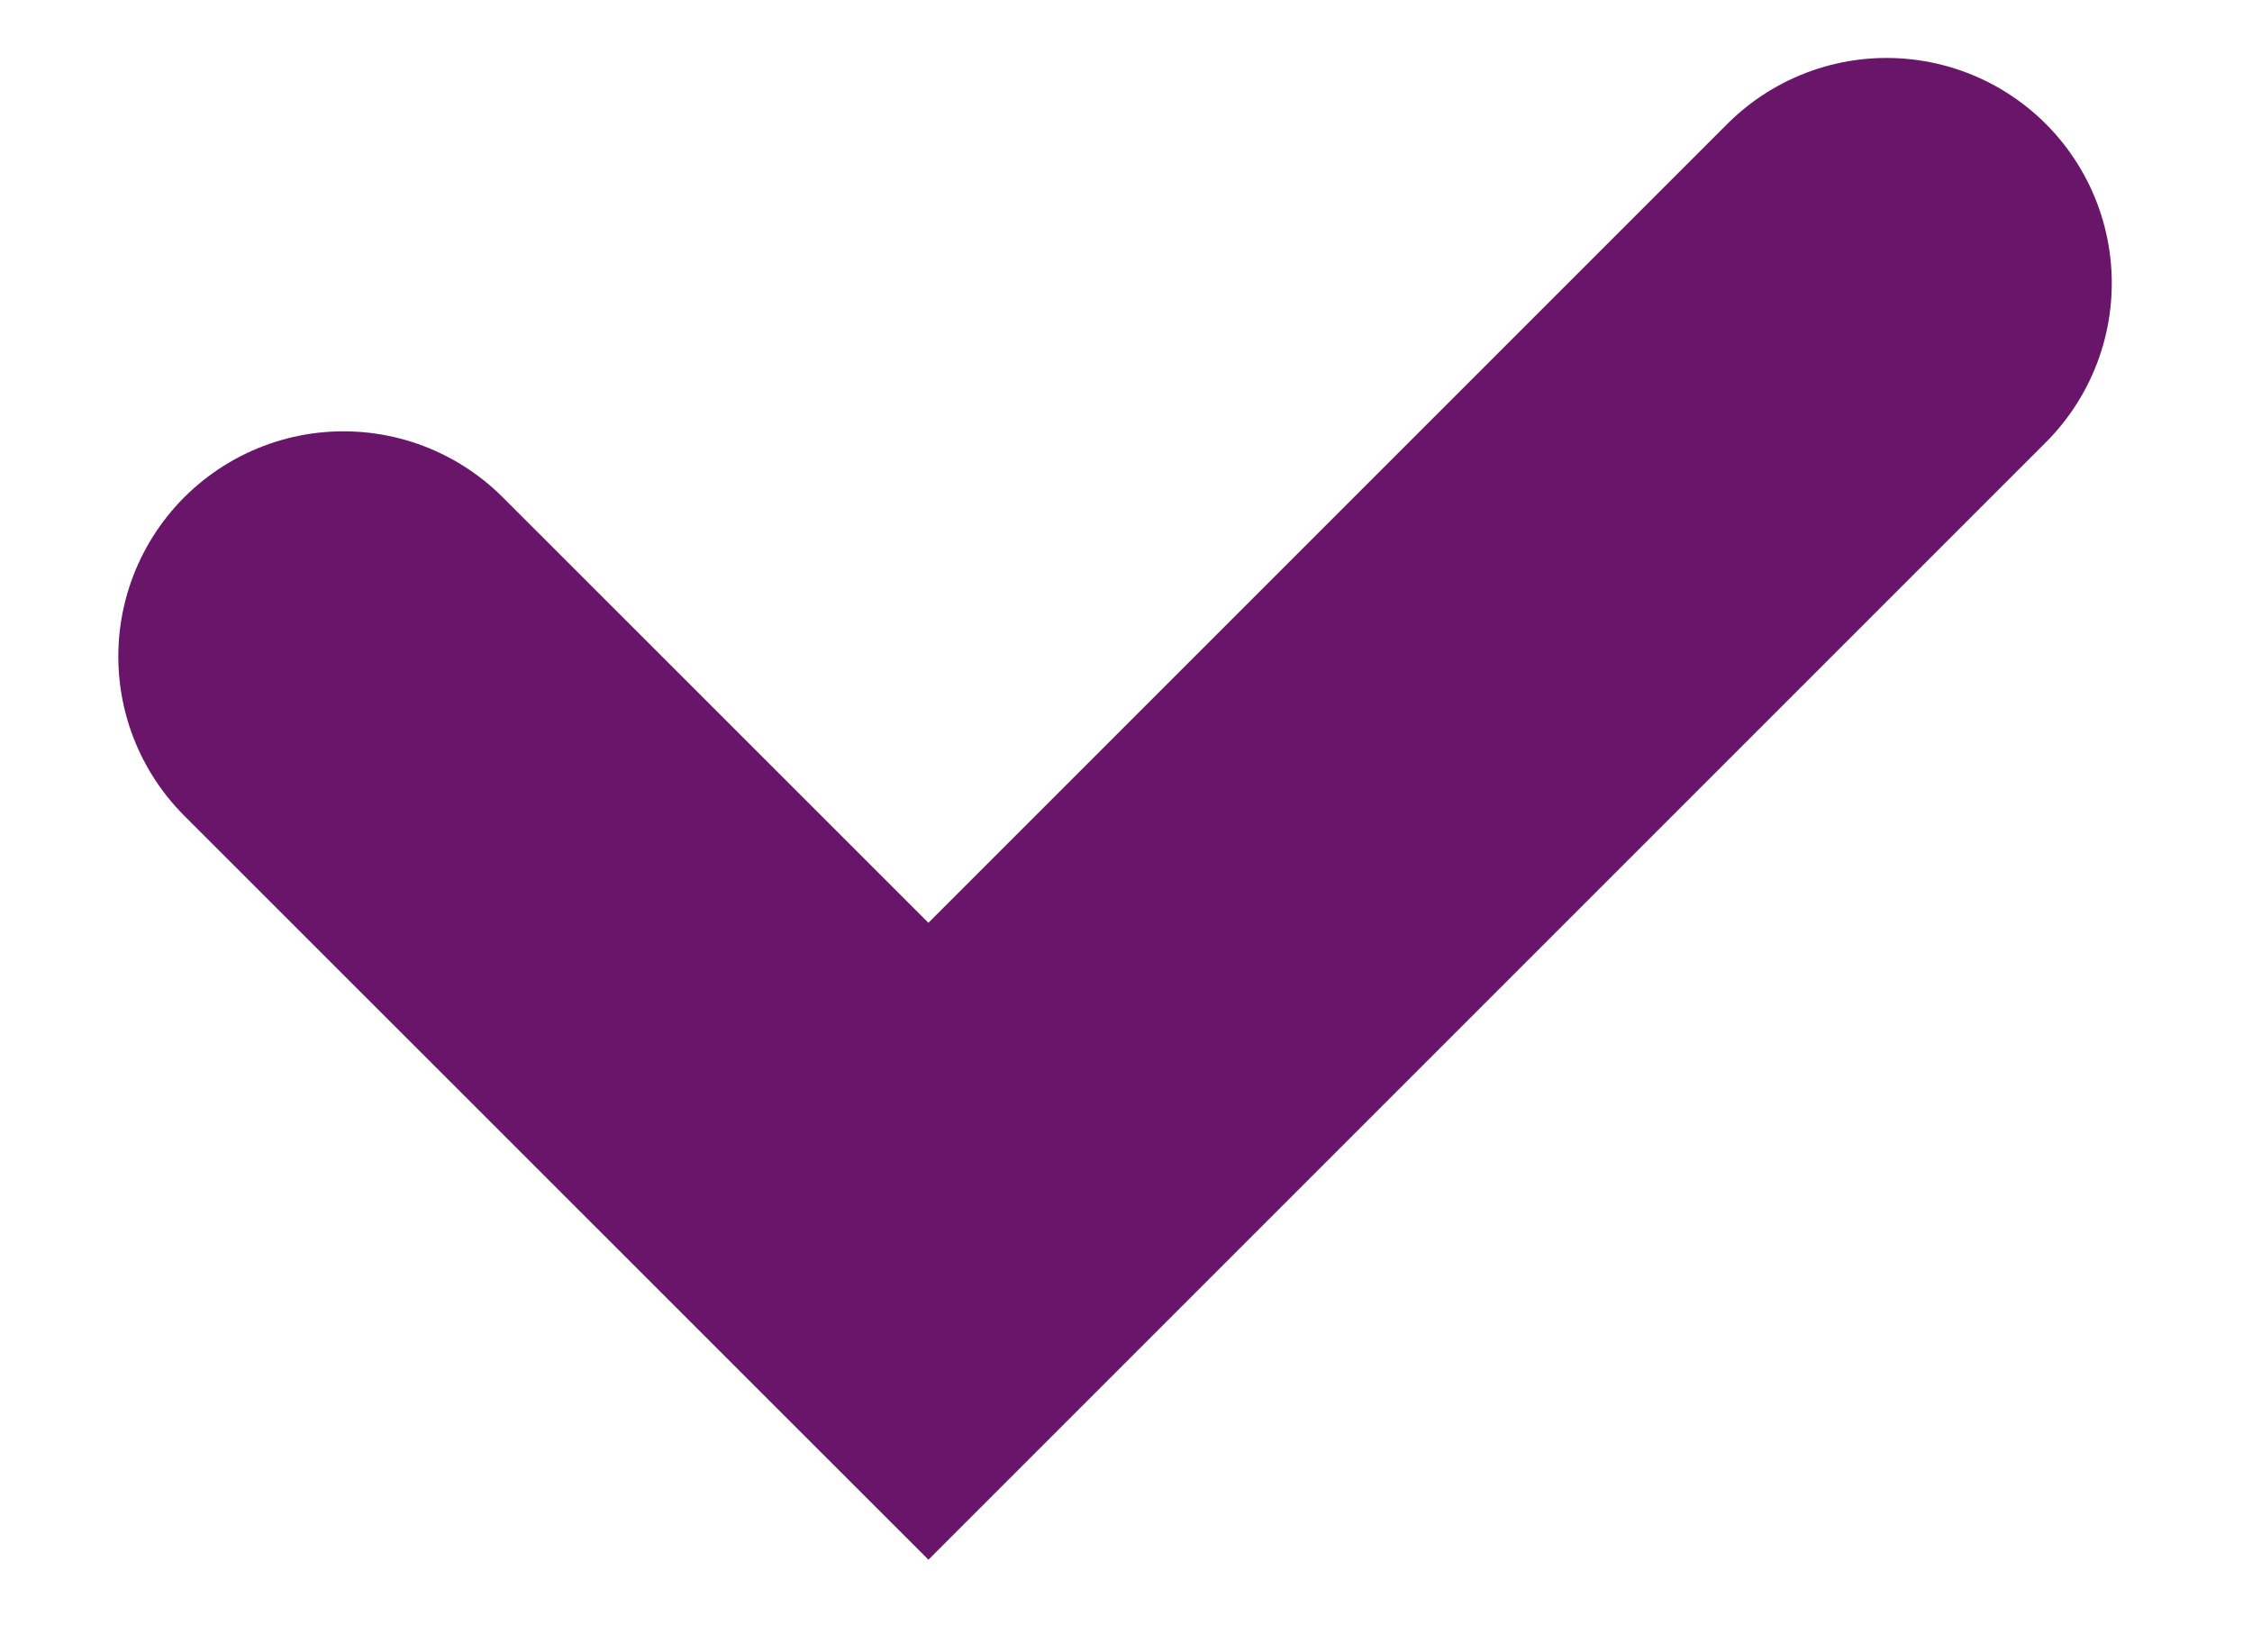
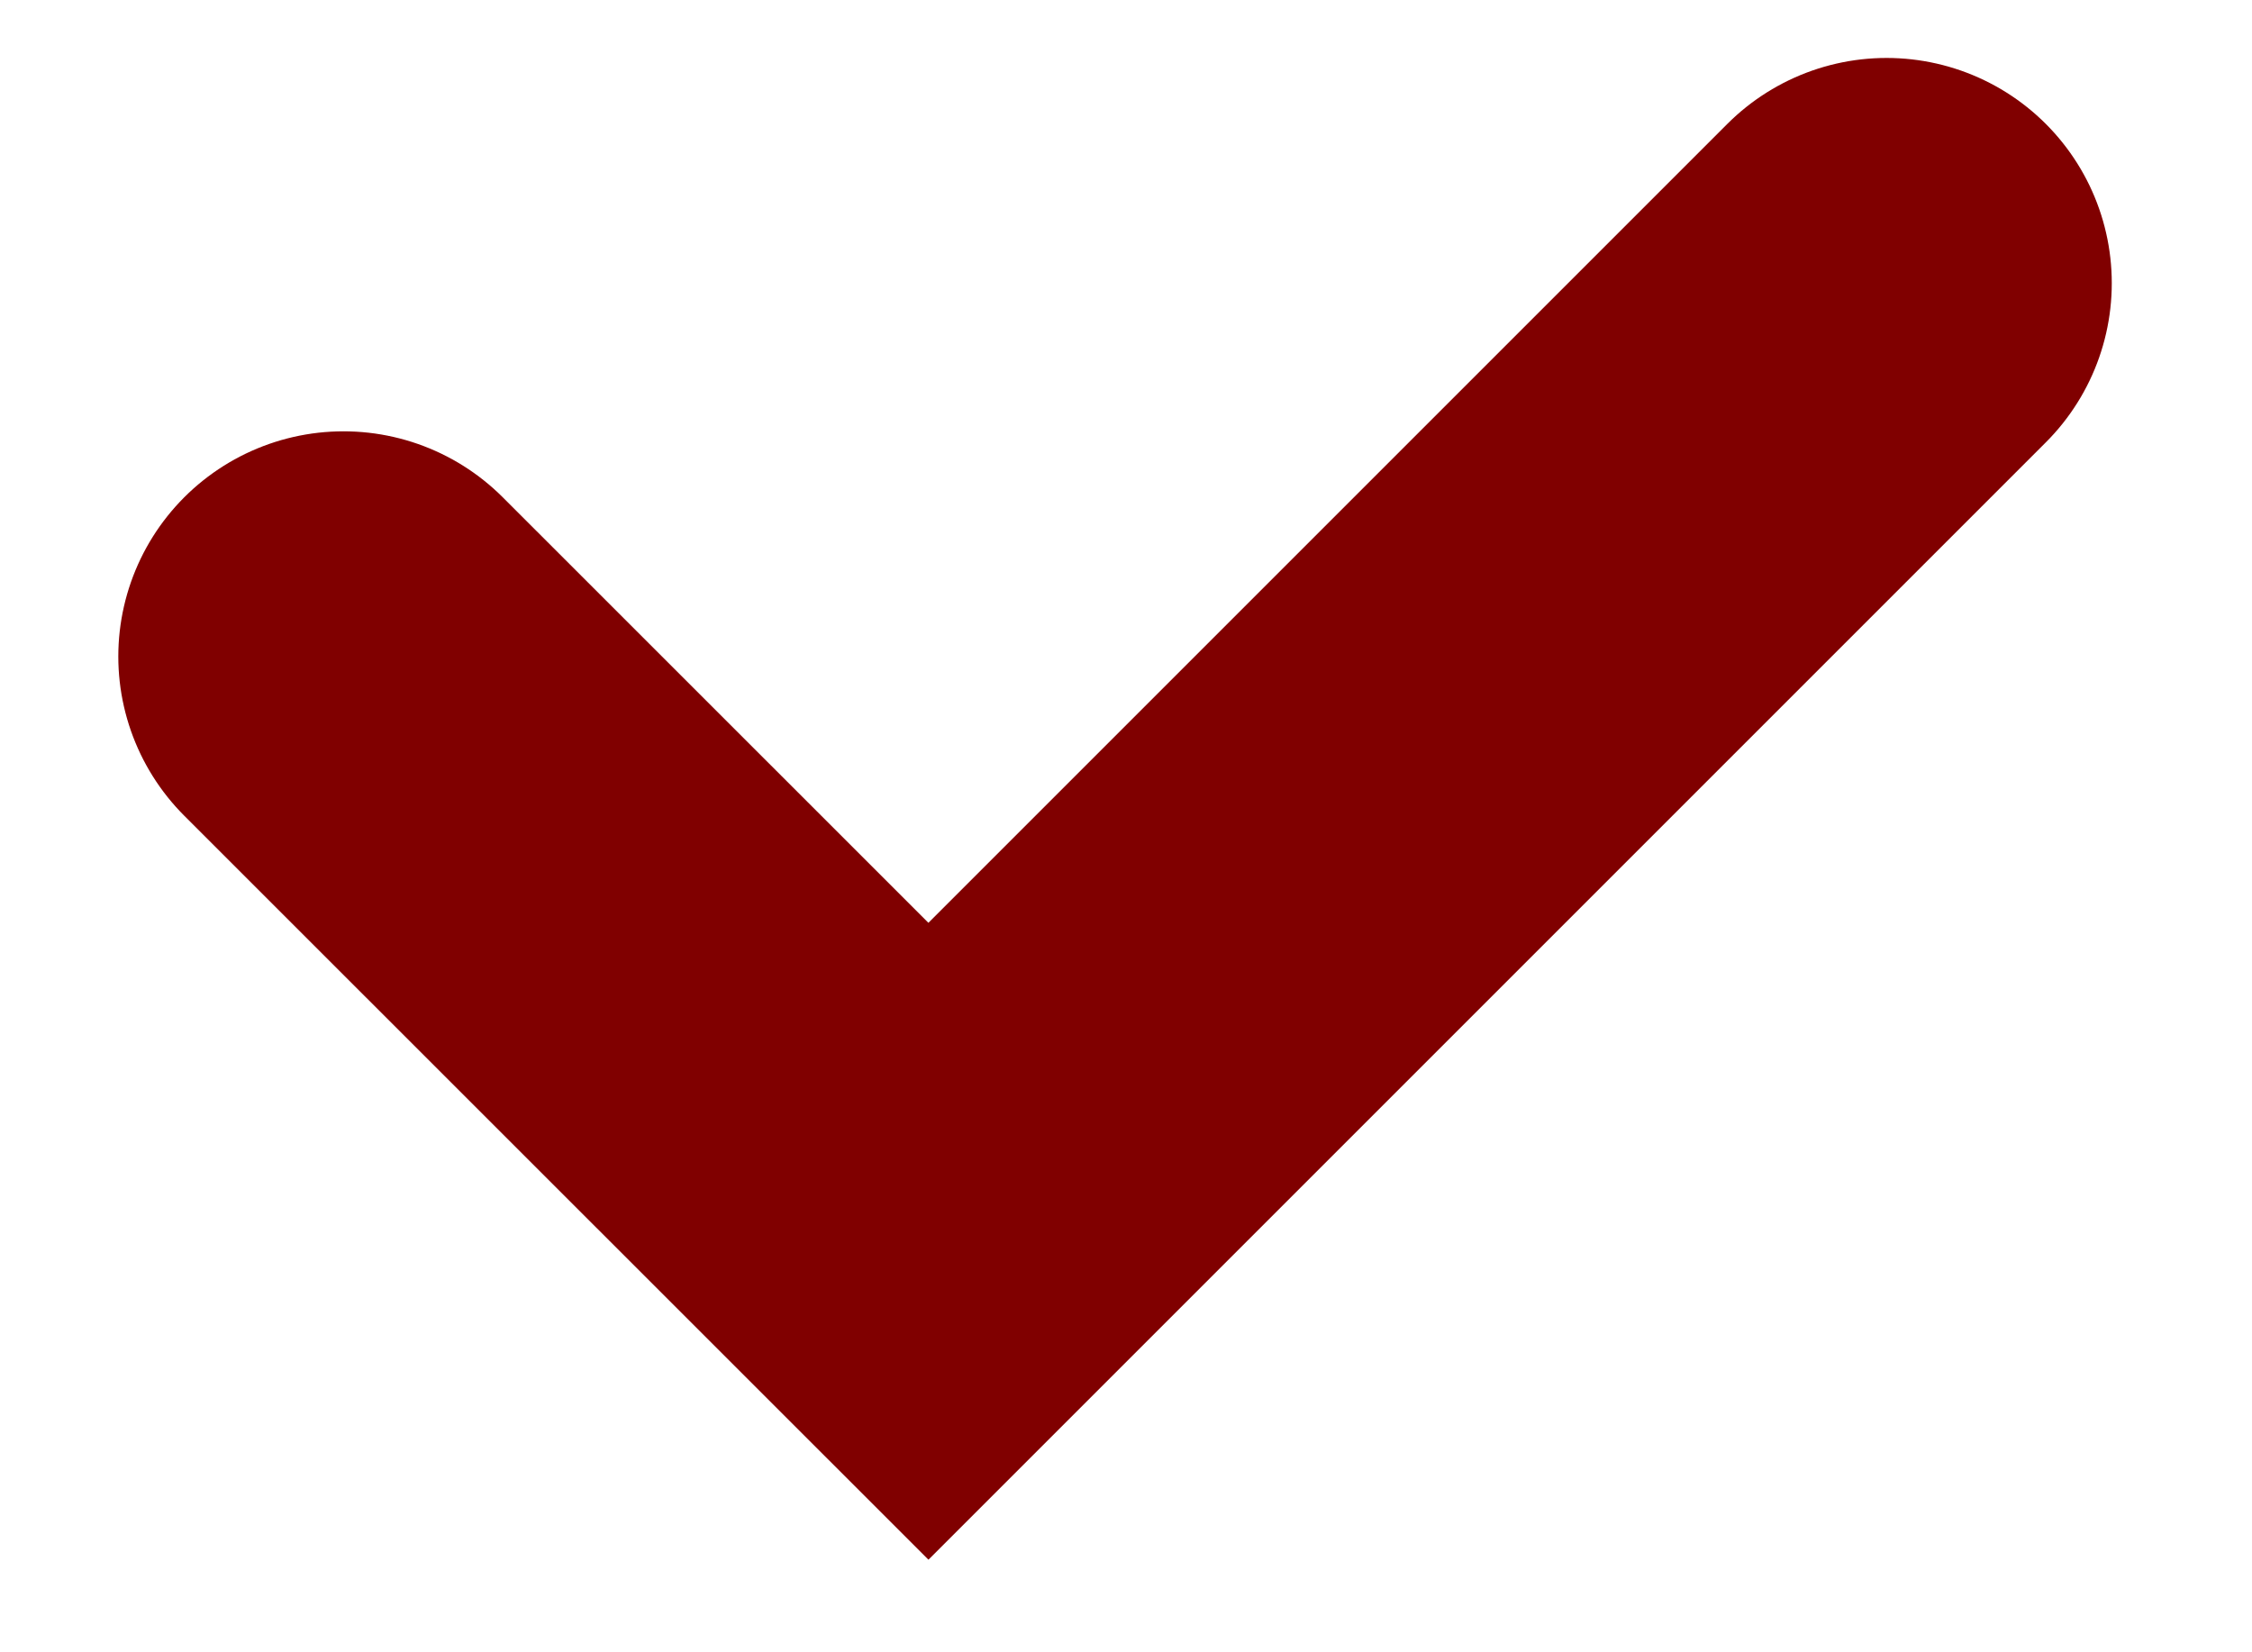
<svg xmlns="http://www.w3.org/2000/svg" width="15" height="11" viewBox="0 0 15 11" fill="none">
-   <path d="M2.288 4.373L6.184 8.268L12.566 1.886" stroke="#69156A" stroke-width="3" stroke-linecap="round" />
+   <path d="M2.288 4.373L6.184 8.268L12.566 1.886" stroke="#800000" stroke-width="3" stroke-linecap="round" />
</svg>
